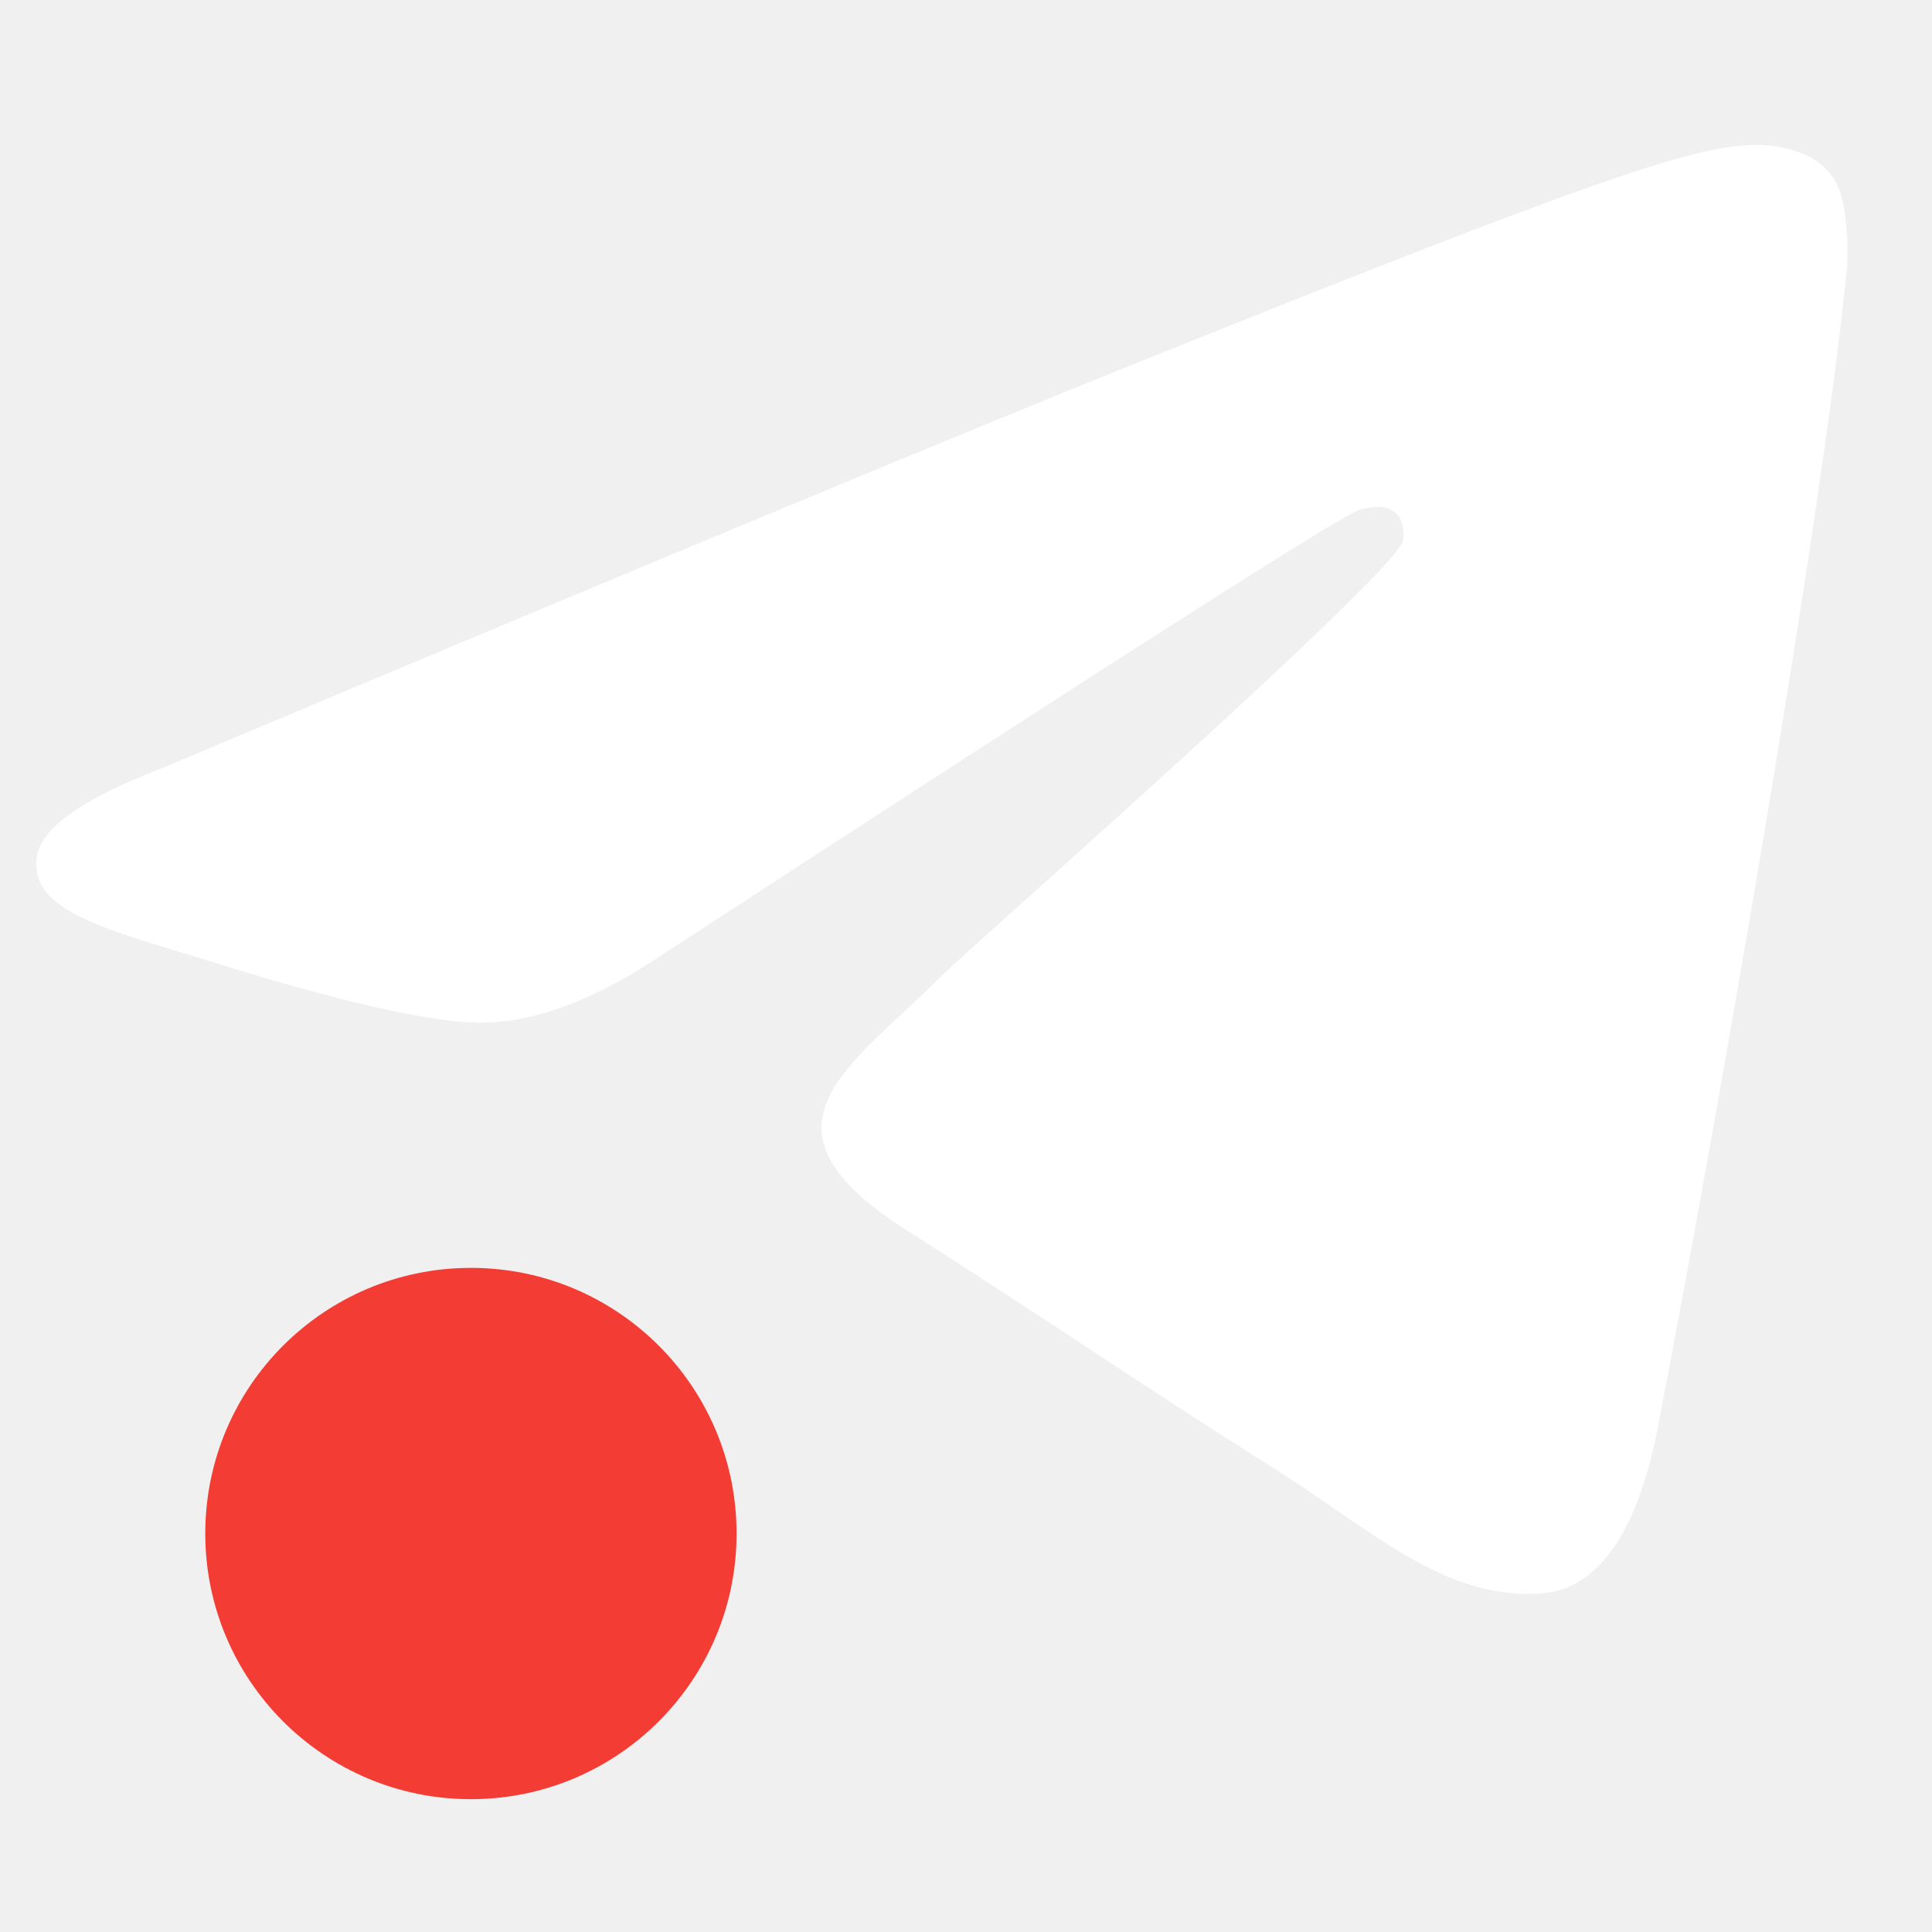
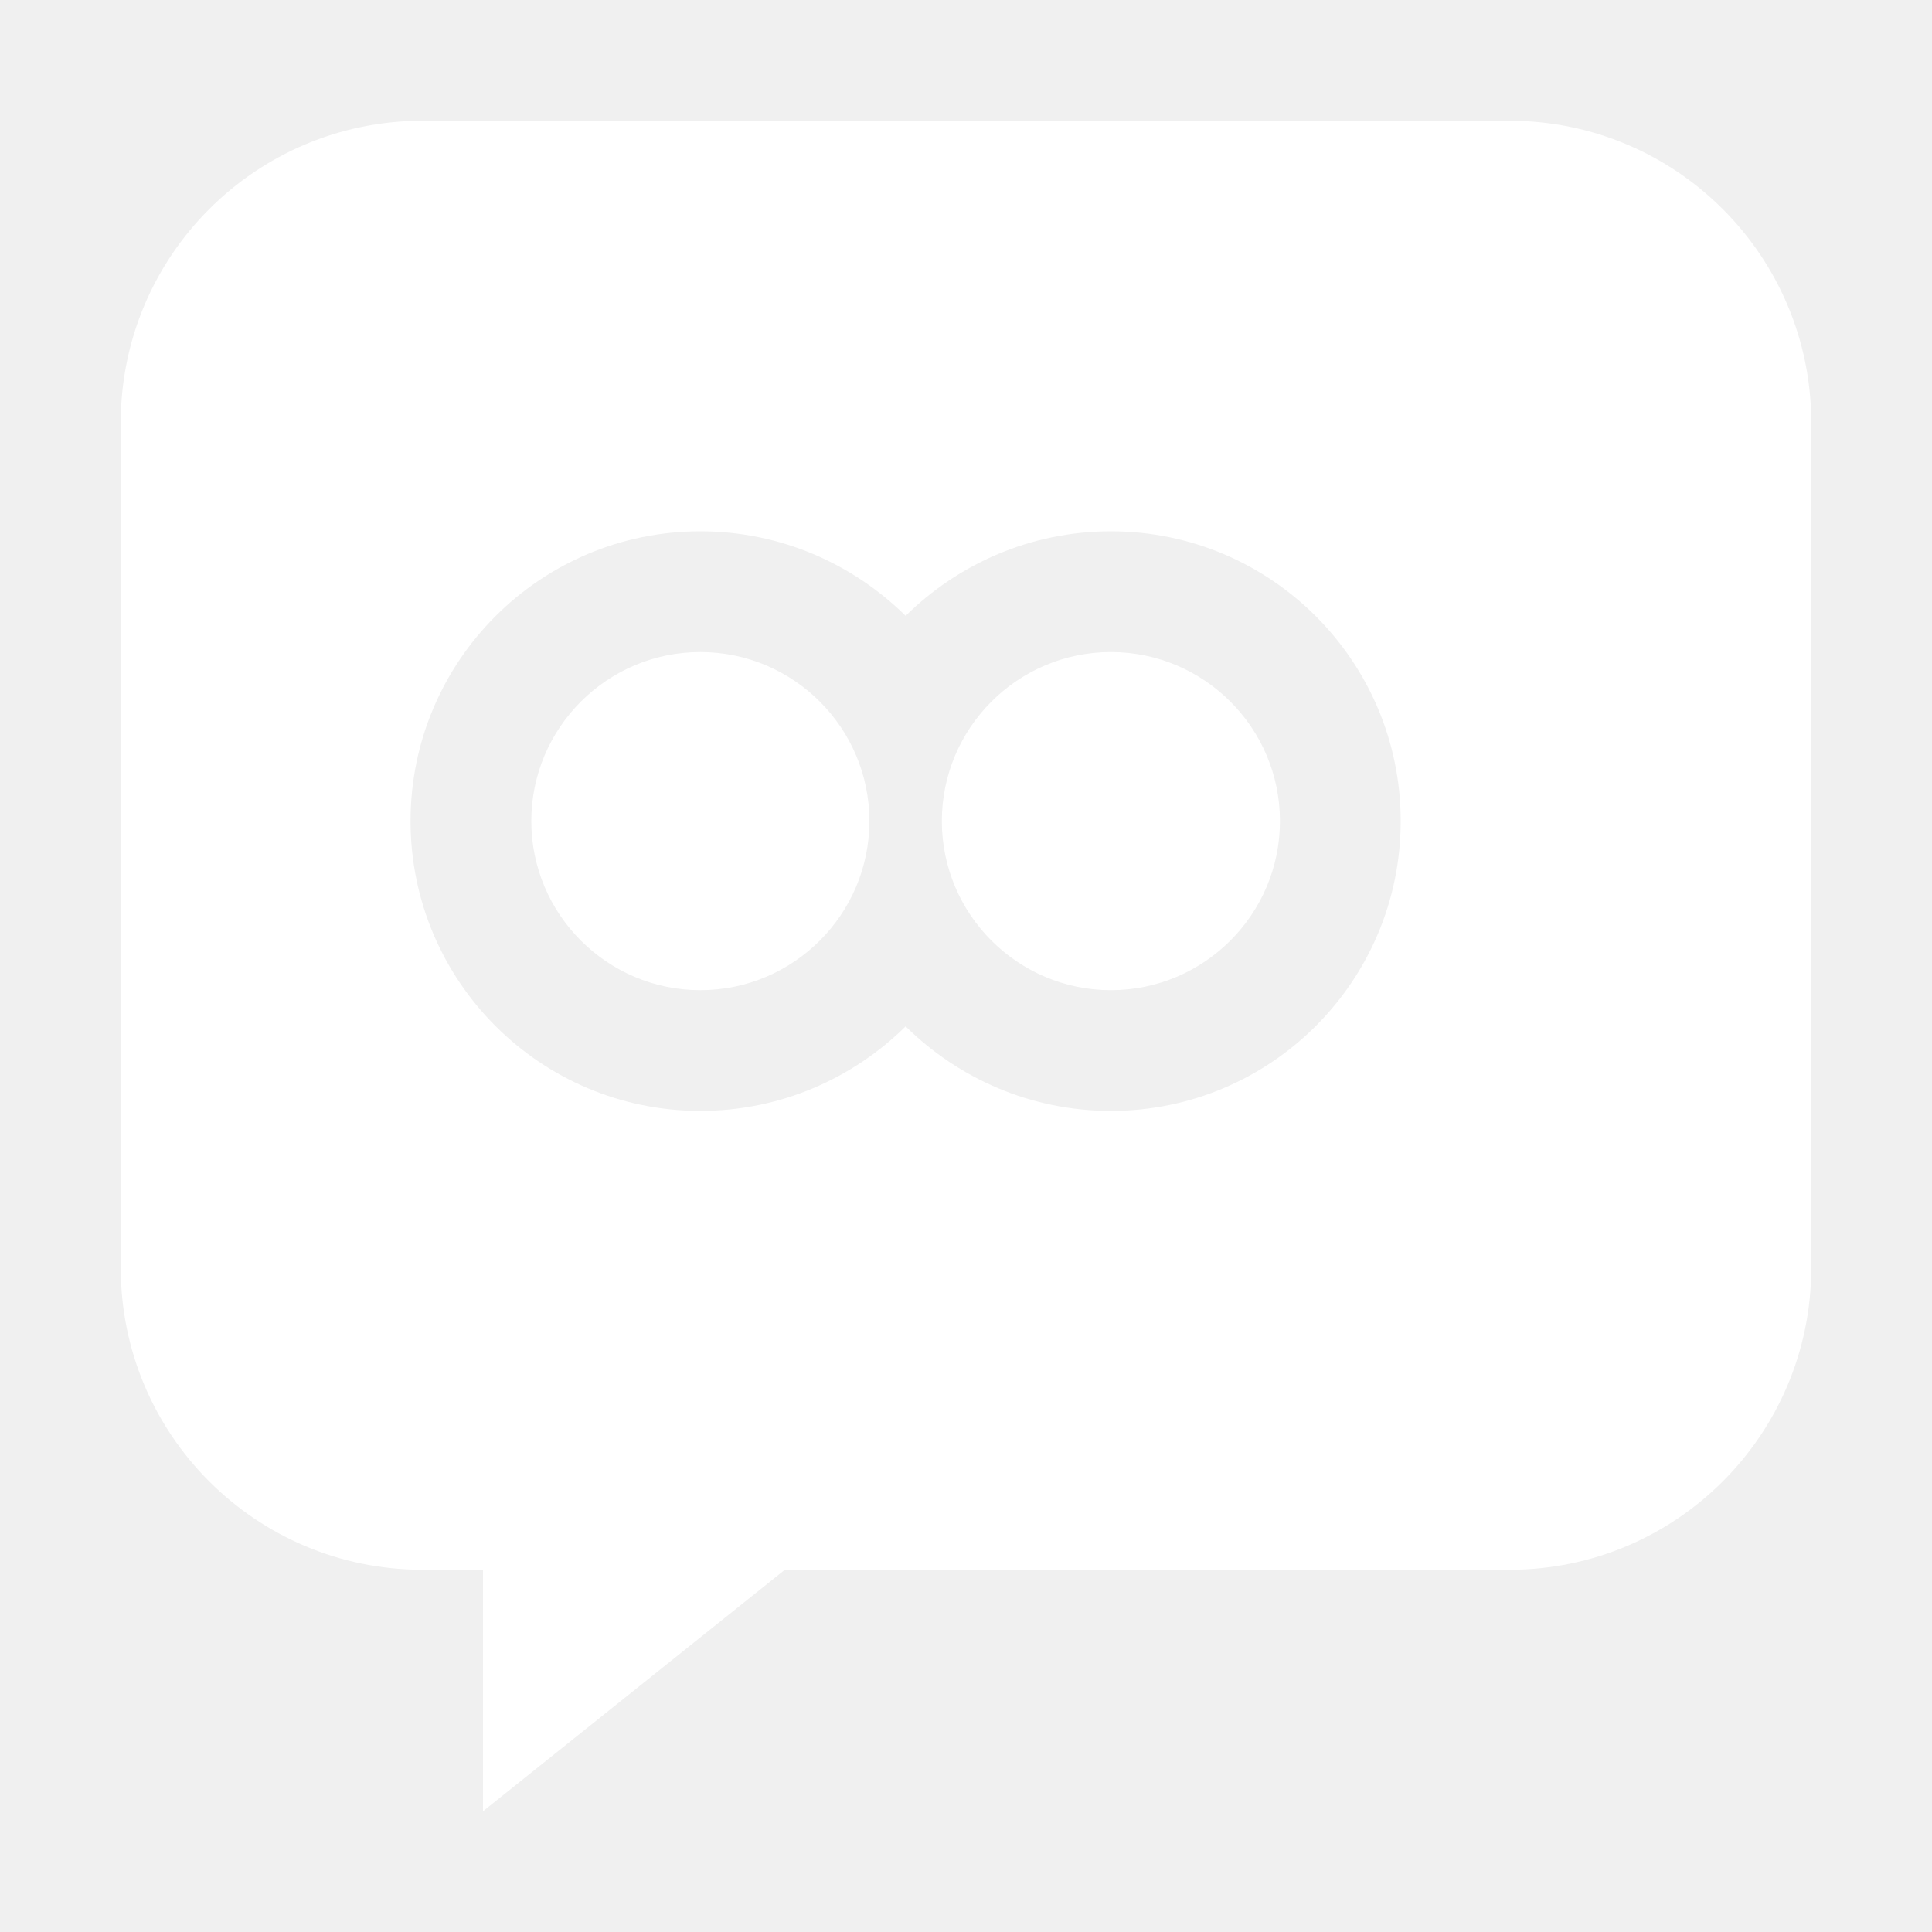
<svg xmlns="http://www.w3.org/2000/svg" width="16px" height="16px" viewBox="0 0 16 16" version="1.1">
-   <g id="plane" stroke="none" stroke-width="1" fill="none" fill-rule="evenodd">
-     <path d="M1.331,6.366 C5.358,4.672 8.043,3.556 9.386,3.017 C13.222,1.476 14.019,1.209 14.538,1.2 C14.653,1.198 14.908,1.225 15.074,1.355 C15.213,1.465 15.252,1.612 15.27,1.716 C15.289,1.82 15.312,2.056 15.293,2.241 C15.085,4.349 14.186,9.466 13.728,11.827 C13.535,12.826 13.154,13.161 12.785,13.194 C11.982,13.265 11.373,12.682 10.597,12.191 C9.381,11.422 8.694,10.943 7.514,10.192 C6.15,9.325 7.034,8.848 7.812,8.068 C8.015,7.865 11.549,4.762 11.617,4.48 C11.626,4.445 11.634,4.314 11.553,4.244 C11.472,4.175 11.353,4.199 11.267,4.218 C11.145,4.244 9.203,5.483 5.441,7.935 C4.89,8.3 4.391,8.478 3.943,8.469 C3.45,8.459 2.501,8.2 1.796,7.978 C0.931,7.707 0.244,7.564 0.304,7.103 C0.335,6.862 0.677,6.617 1.331,6.366 Z" id="Path-3" fill="#FFFFFF" />
+   <g id="behappy-tray-attention" stroke="none" stroke-width="1" fill="none" fill-rule="evenodd">
+     <path d="M3.5,1 C2.119,1 1,2.119 1,3.5 L1,10.5 C1,11.881 2.119,13 3.5,13 L4,13 L4,15 L6.5,13 L12.5,13 C13.881,13 15,11.881 15,10.5 L15,3.5 C15,2.119 13.881,1 12.5,1 Z M5.8,9.2 C4.475,9.2 3.4,8.125 3.4,6.8 C3.4,5.475 4.475,4.4 5.8,4.4 C6.462,4.4 7.062,4.668 7.5,5.1 C7.938,4.668 8.538,4.4 9.2,4.4 C10.525,4.4 11.6,5.475 11.6,6.8 C11.6,8.125 10.525,9.2 9.2,9.2 C8.538,9.2 7.938,8.932 7.5,8.5 C7.062,8.932 6.462,9.2 5.8,9.2 Z M5.8,5.4 C5.028,5.4 4.4,6.028 4.4,6.8 C4.4,7.572 5.028,8.2 5.8,8.2 C6.572,8.2 7.2,7.572 7.2,6.8 C7.2,6.028 6.572,5.4 5.8,5.4 Z M9.2,5.4 C8.428,5.4 7.8,6.028 7.8,6.8 C7.8,7.572 8.428,8.2 9.2,8.2 C9.972,8.2 10.6,7.572 10.6,6.8 C10.6,6.028 9.972,5.4 9.2,5.4 Z" fill="#FFFFFF" />
  </g>
-   <circle class="error" fill="#f23c34" cx="3.9" cy="12.7" r="2.2" />
</svg>
